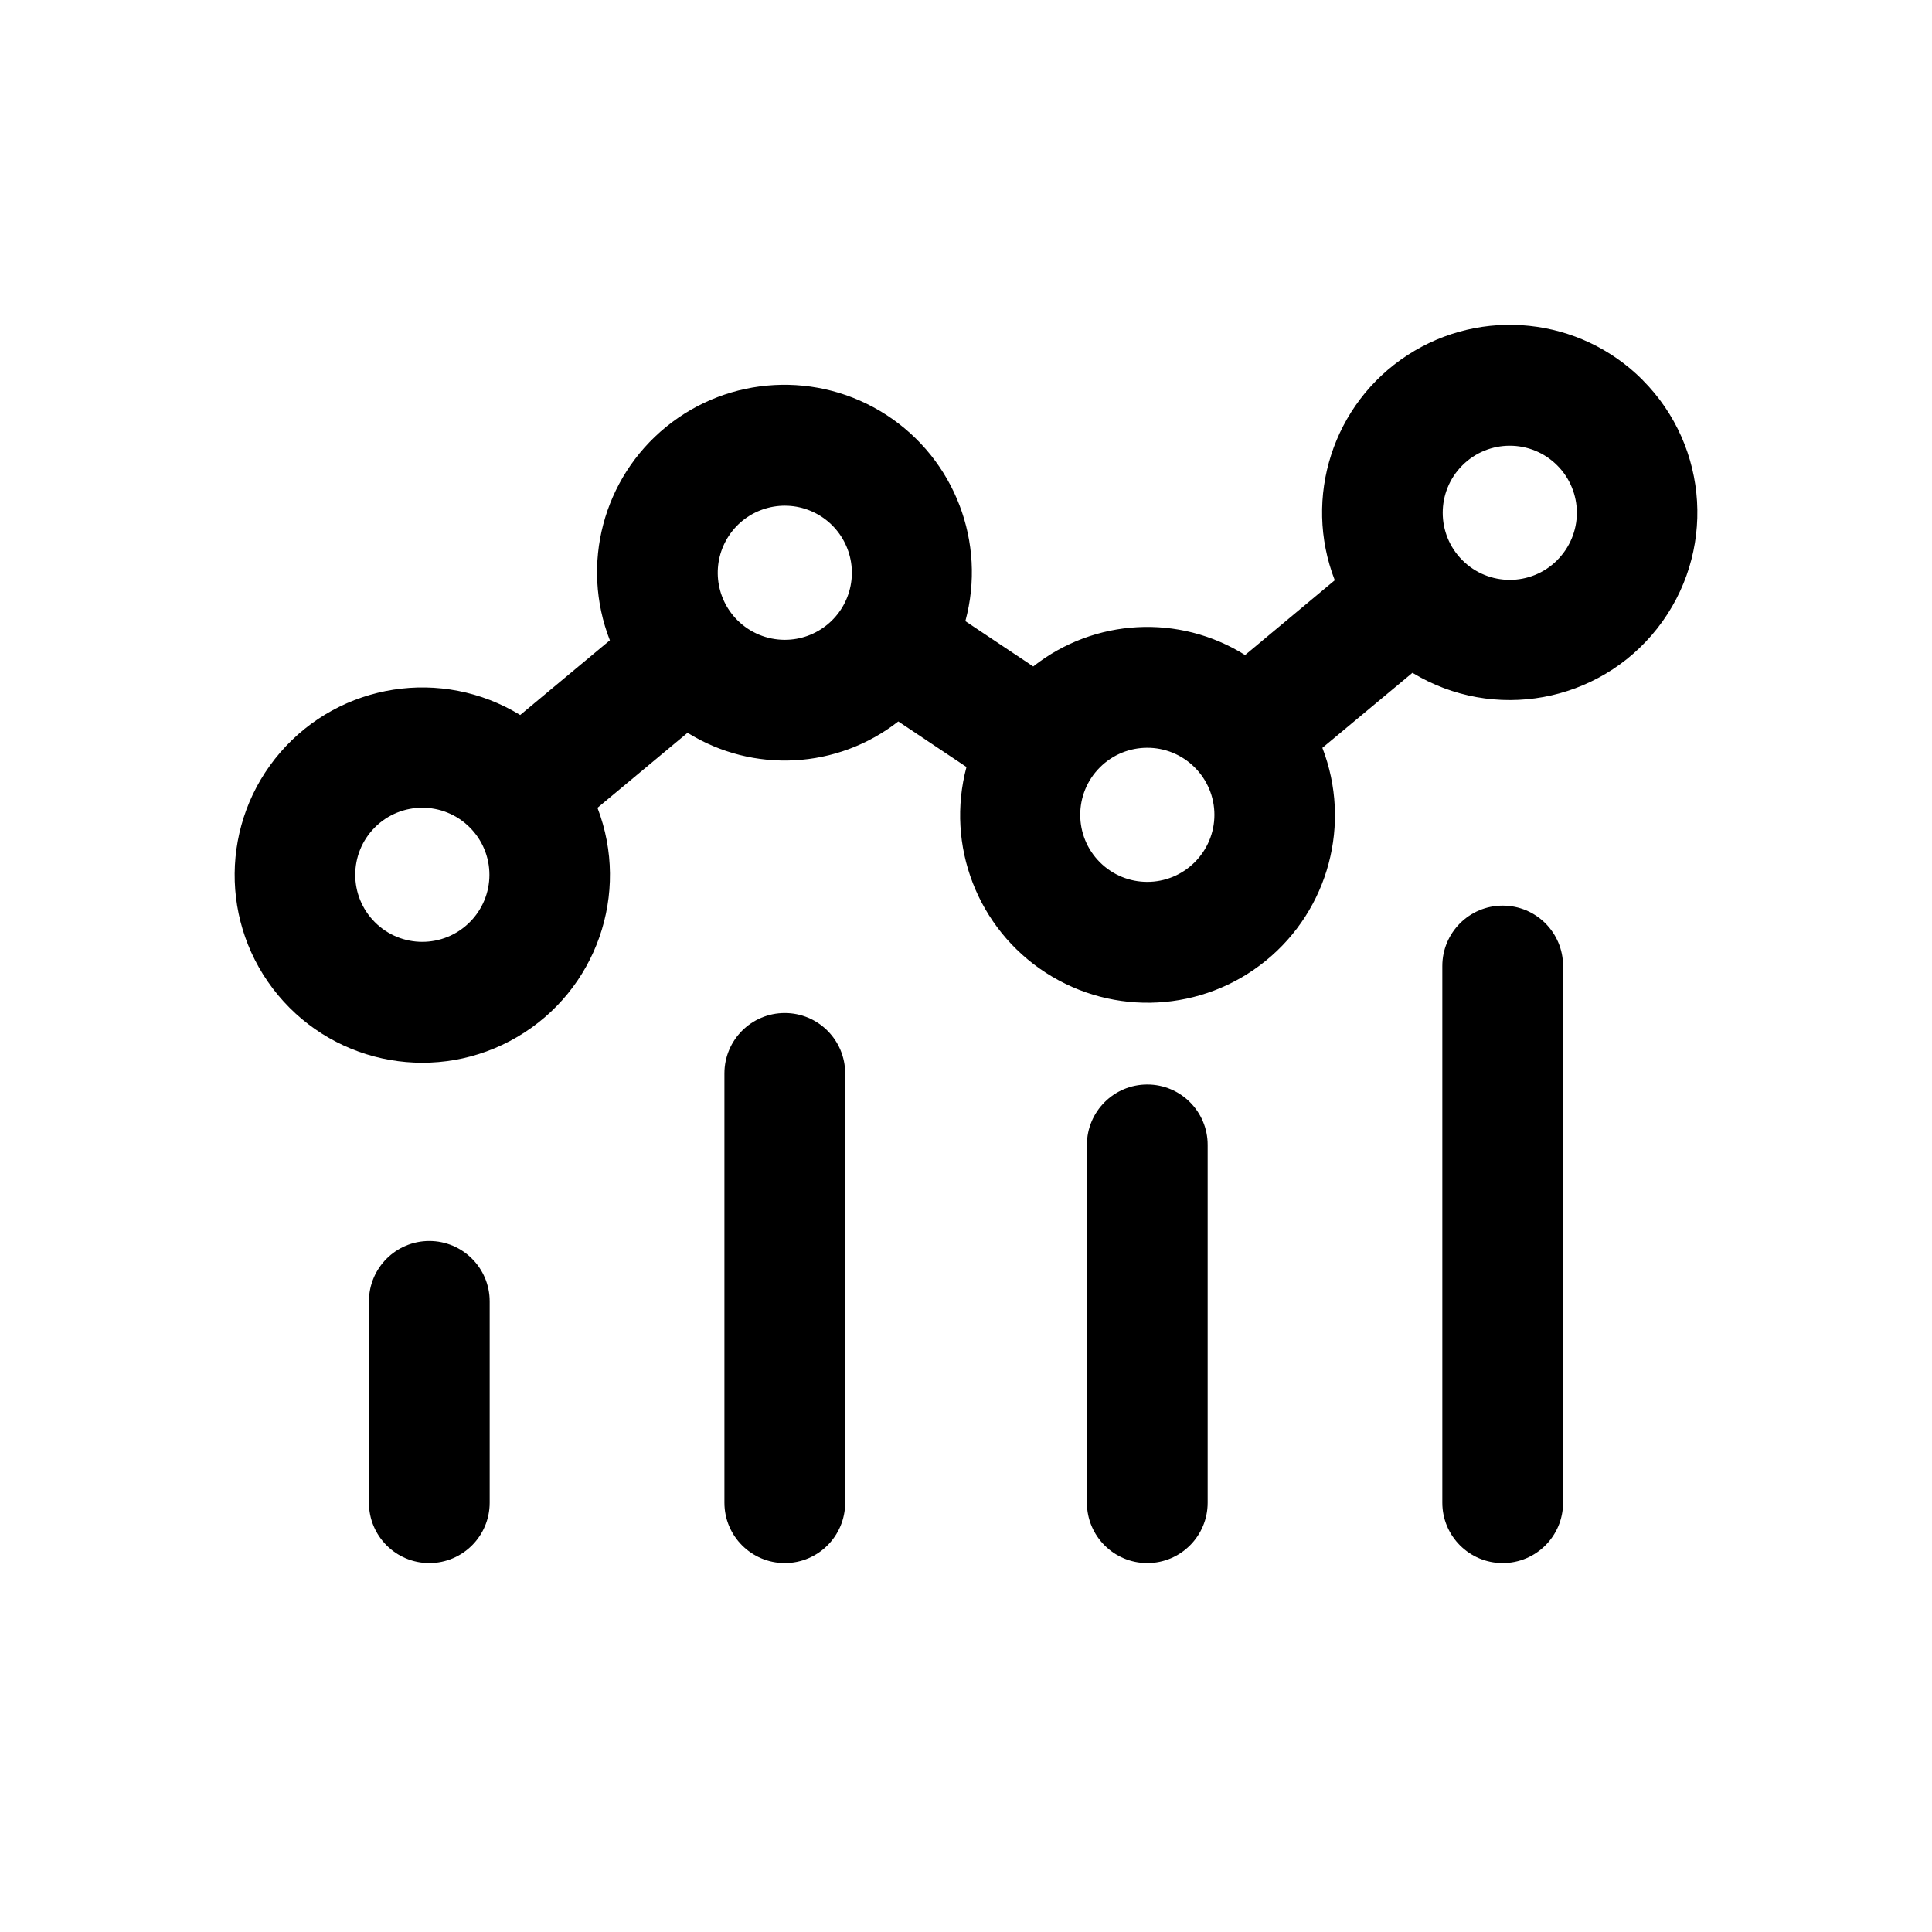
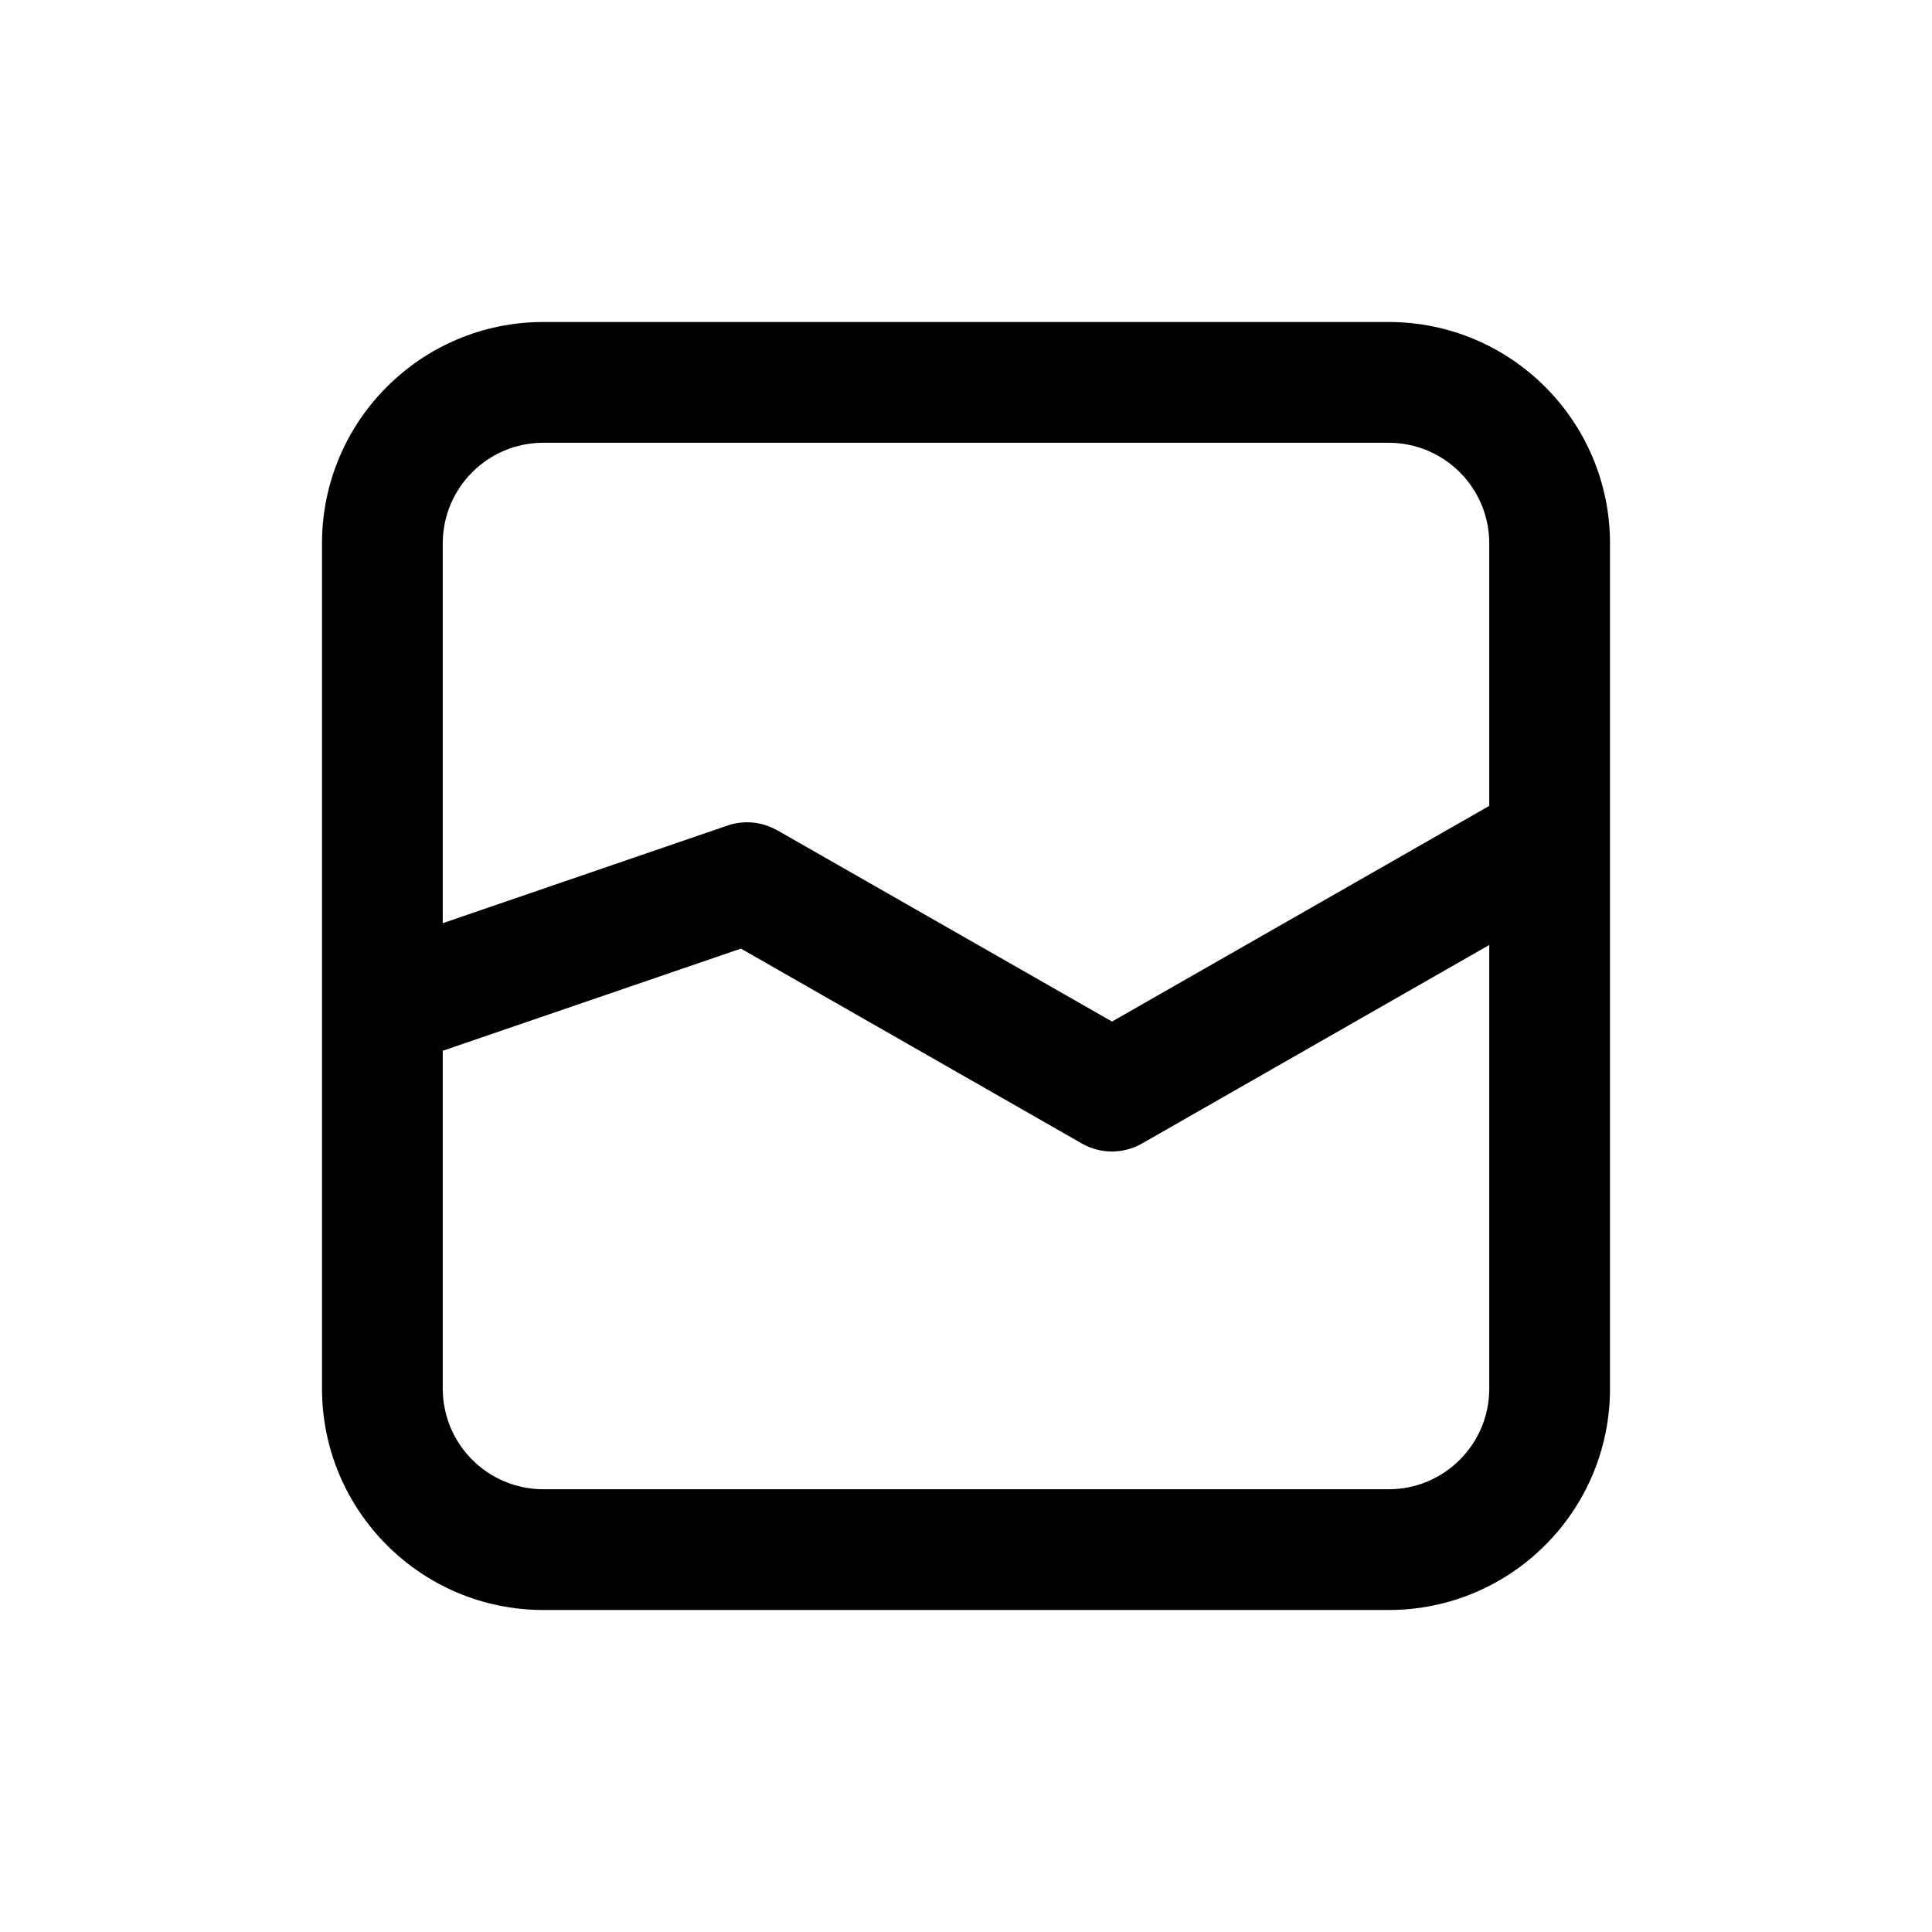
- <svg xmlns="http://www.w3.org/2000/svg" fill="currentColor" id="icons" viewBox="0 0 24 24">
-   <rect id="canvas" width="24" height="24" style="fill:none" />
-   <path d="M18.667,11.25a.75.75,0,0,0-.75.75v6.667a.75.75,0,0,0,1.5,0V12A.75.75,0,0,0,18.667,11.25Z" />
-   <path d="M14.252,13.472a.75.75,0,0,0-.75.75V18.667a.75.75,0,0,0,1.5,0V14.222A.75.75,0,0,0,14.252,13.472Z" />
-   <path d="M5.333,15.416a.75.75,0,0,0-.75.75V18.667a.75.75,0,0,0,1.5,0V16.166A.75.75,0,0,0,5.333,15.416Z" />
-   <path d="M9.749,12.584a.75.75,0,0,0-.75.75v5.333a.75.75,0,0,0,1.5,0v-5.333A.75.75,0,0,0,9.749,12.584Z" />
-   <path d="M20.404,4.719a2.331,2.331,0,0,0-3.823,2.489L15.467,8.137a2.289,2.289,0,0,0-2.632.142l-.843-.563A2.328,2.328,0,1,0,7.576,7.954l-1.114.928a2.331,2.331,0,1,0,.96,1.153l1.119-.932a2.288,2.288,0,0,0,2.618-.141l.847.566a2.328,2.328,0,1,0,4.421-.238l1.119-.932a2.33,2.33,0,0,0,2.858-3.638ZM5.835,11.456a.833.833,0,1,1,0-1.178A.831.831,0,0,1,5.835,11.456ZM9.16,7.704a.833.833,0,1,1,.589.244A.833.833,0,0,1,9.16,7.704Zm5.681,3.007a.833.833,0,1,1,0-1.178A.831.831,0,0,1,14.841,10.711Zm4.503-3.752a.833.833,0,1,1,0-1.178A.831.831,0,0,1,19.344,6.958Z" />
+ <svg xmlns="http://www.w3.org/2000/svg" width="24" height="24" viewBox="0 0 24 24" fill="currentColor">
+   <path d="M17.25 4C18.769 4 20 5.232 20 6.75V17.25C20 18.769 18.769 20 17.25 20H6.75C5.232 20 4.001 18.769 4 17.25V6.75C4 5.232 5.231 4 6.75 4H17.25ZM14.185 14.206C13.954 14.337 13.671 14.337 13.441 14.206L9.204 11.784L5.5 13.053V17.25C5.501 17.941 6.06 18.5 6.75 18.5H17.25C17.94 18.5 18.5 17.941 18.5 17.25V11.739L14.185 14.206ZM6.75 5.5C6.06 5.5 5.5 6.06 5.5 6.75V11.468L9.038 10.255C9.217 10.194 9.41 10.203 9.581 10.278L9.654 10.313L13.814 12.69L18.5 10.011V6.75C18.5 6.06 17.941 5.501 17.25 5.5H6.75Z" />
</svg>
